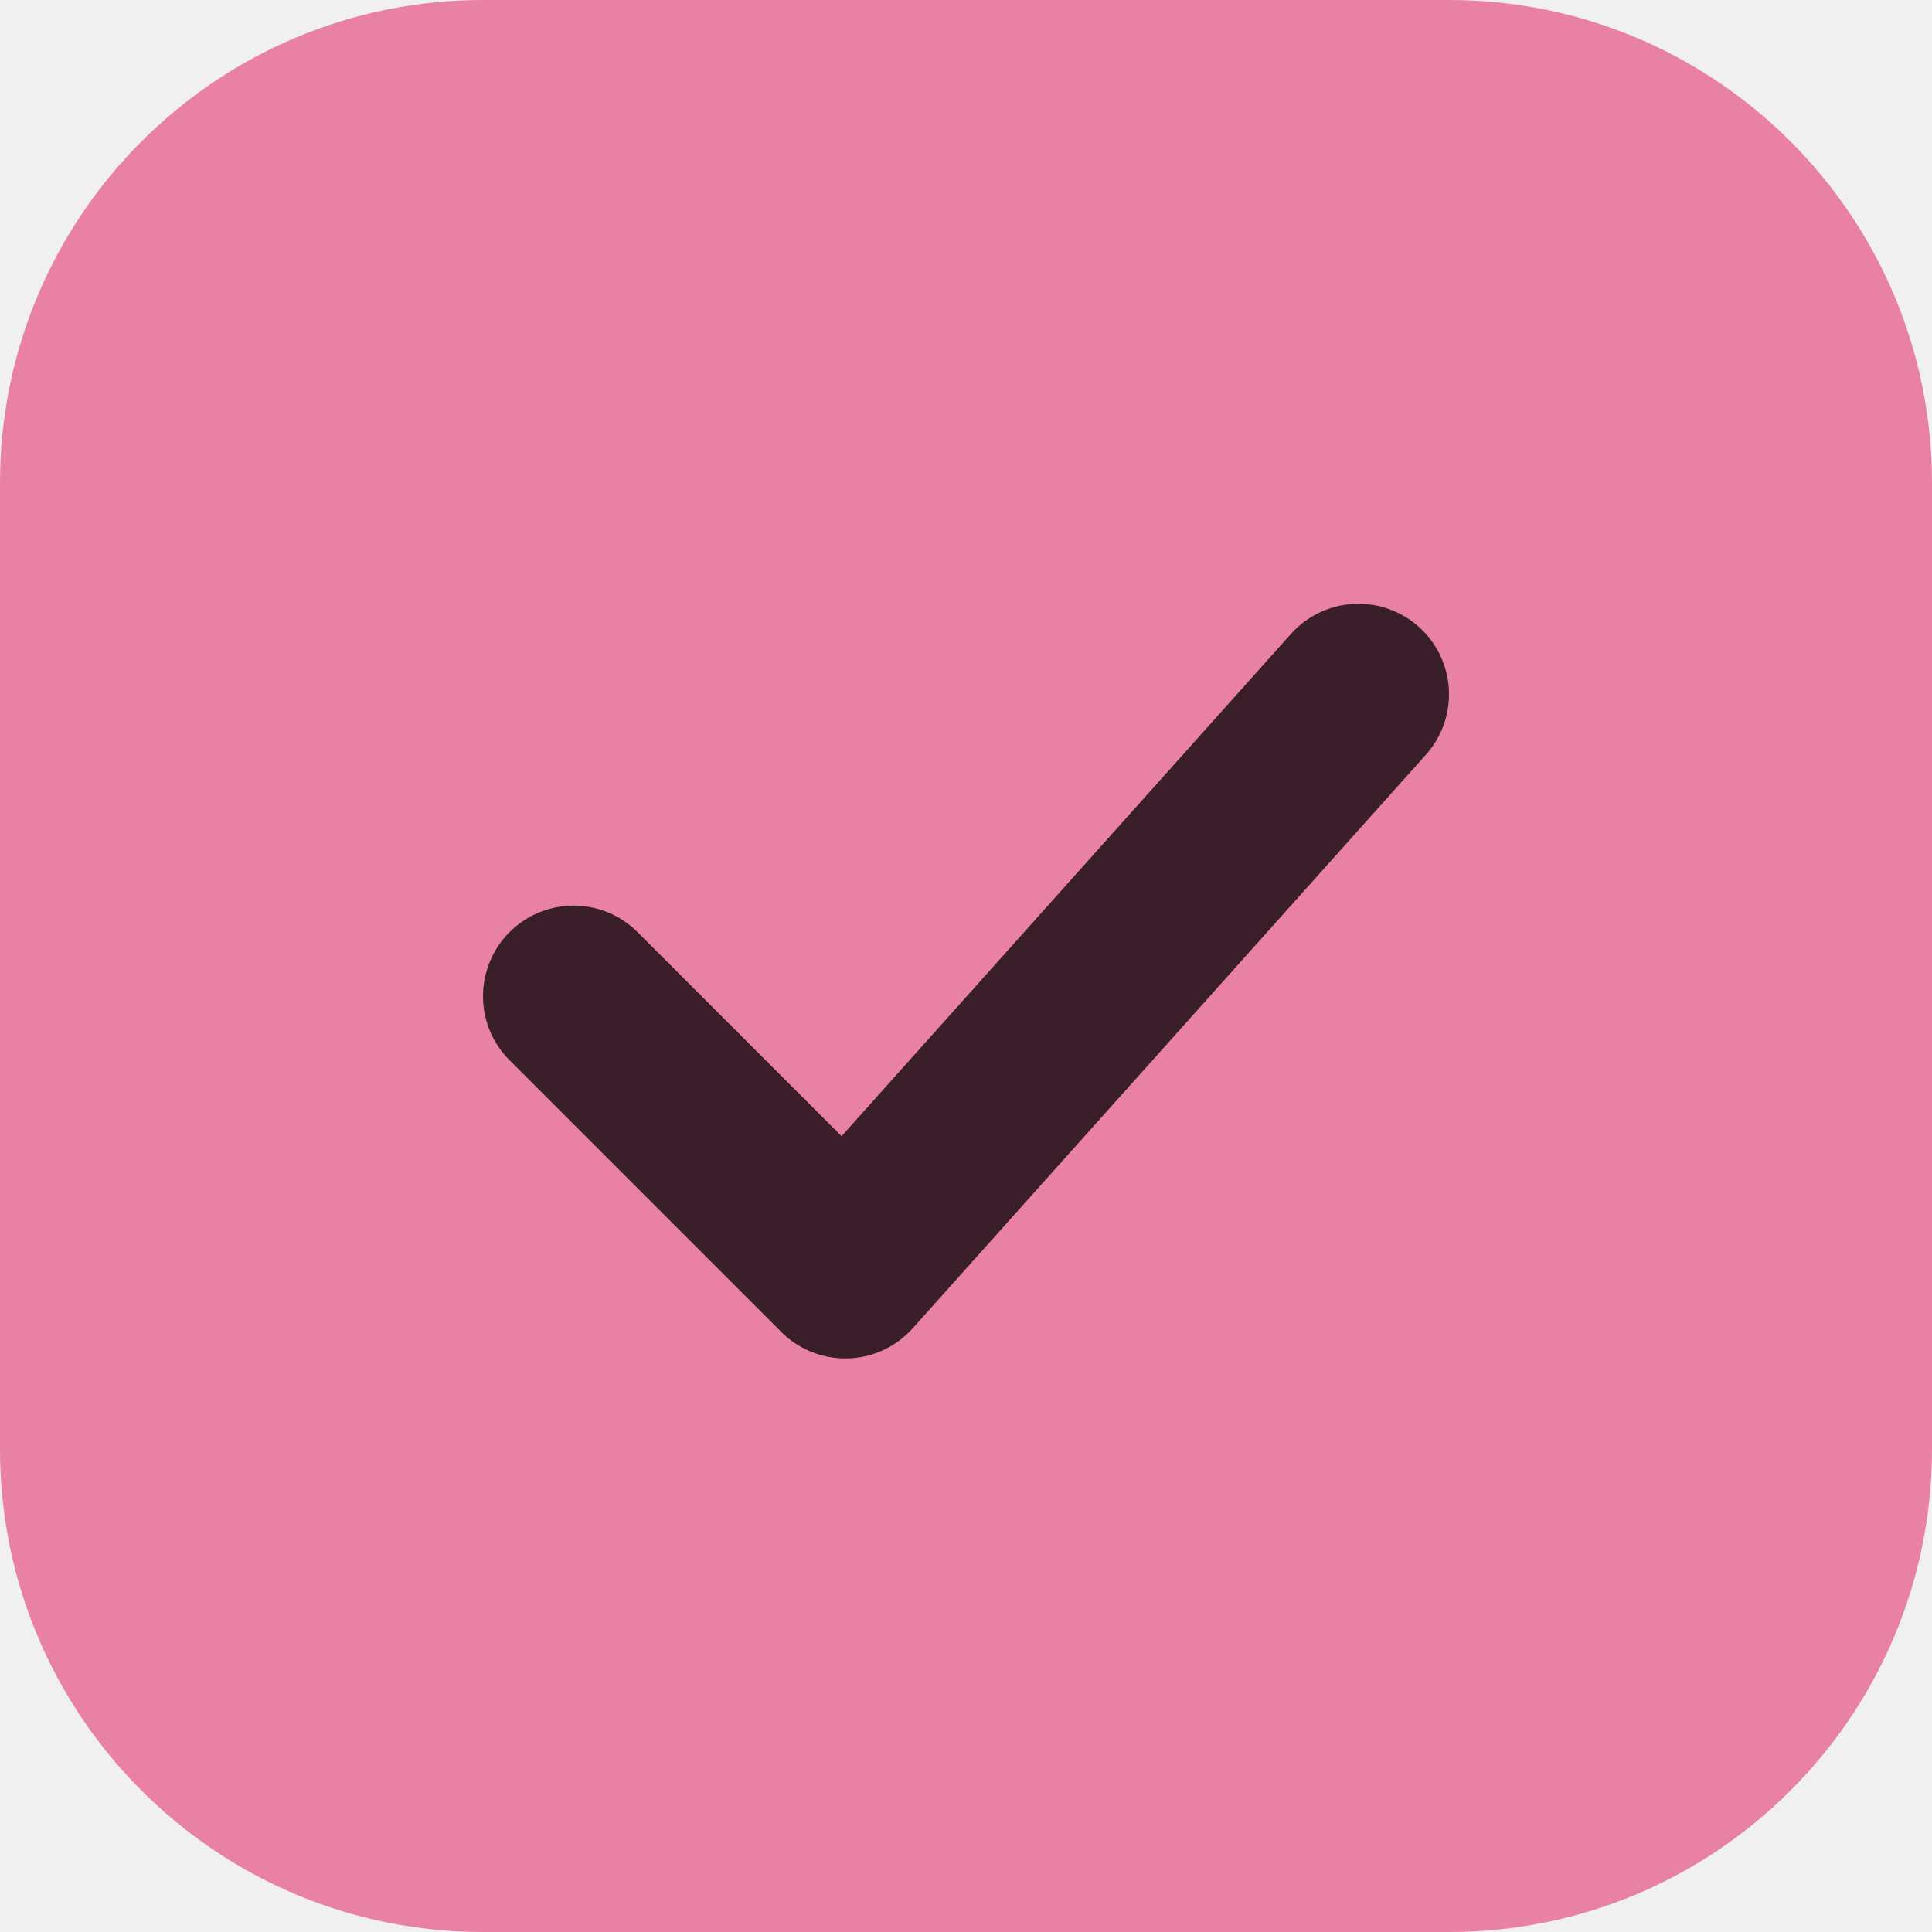
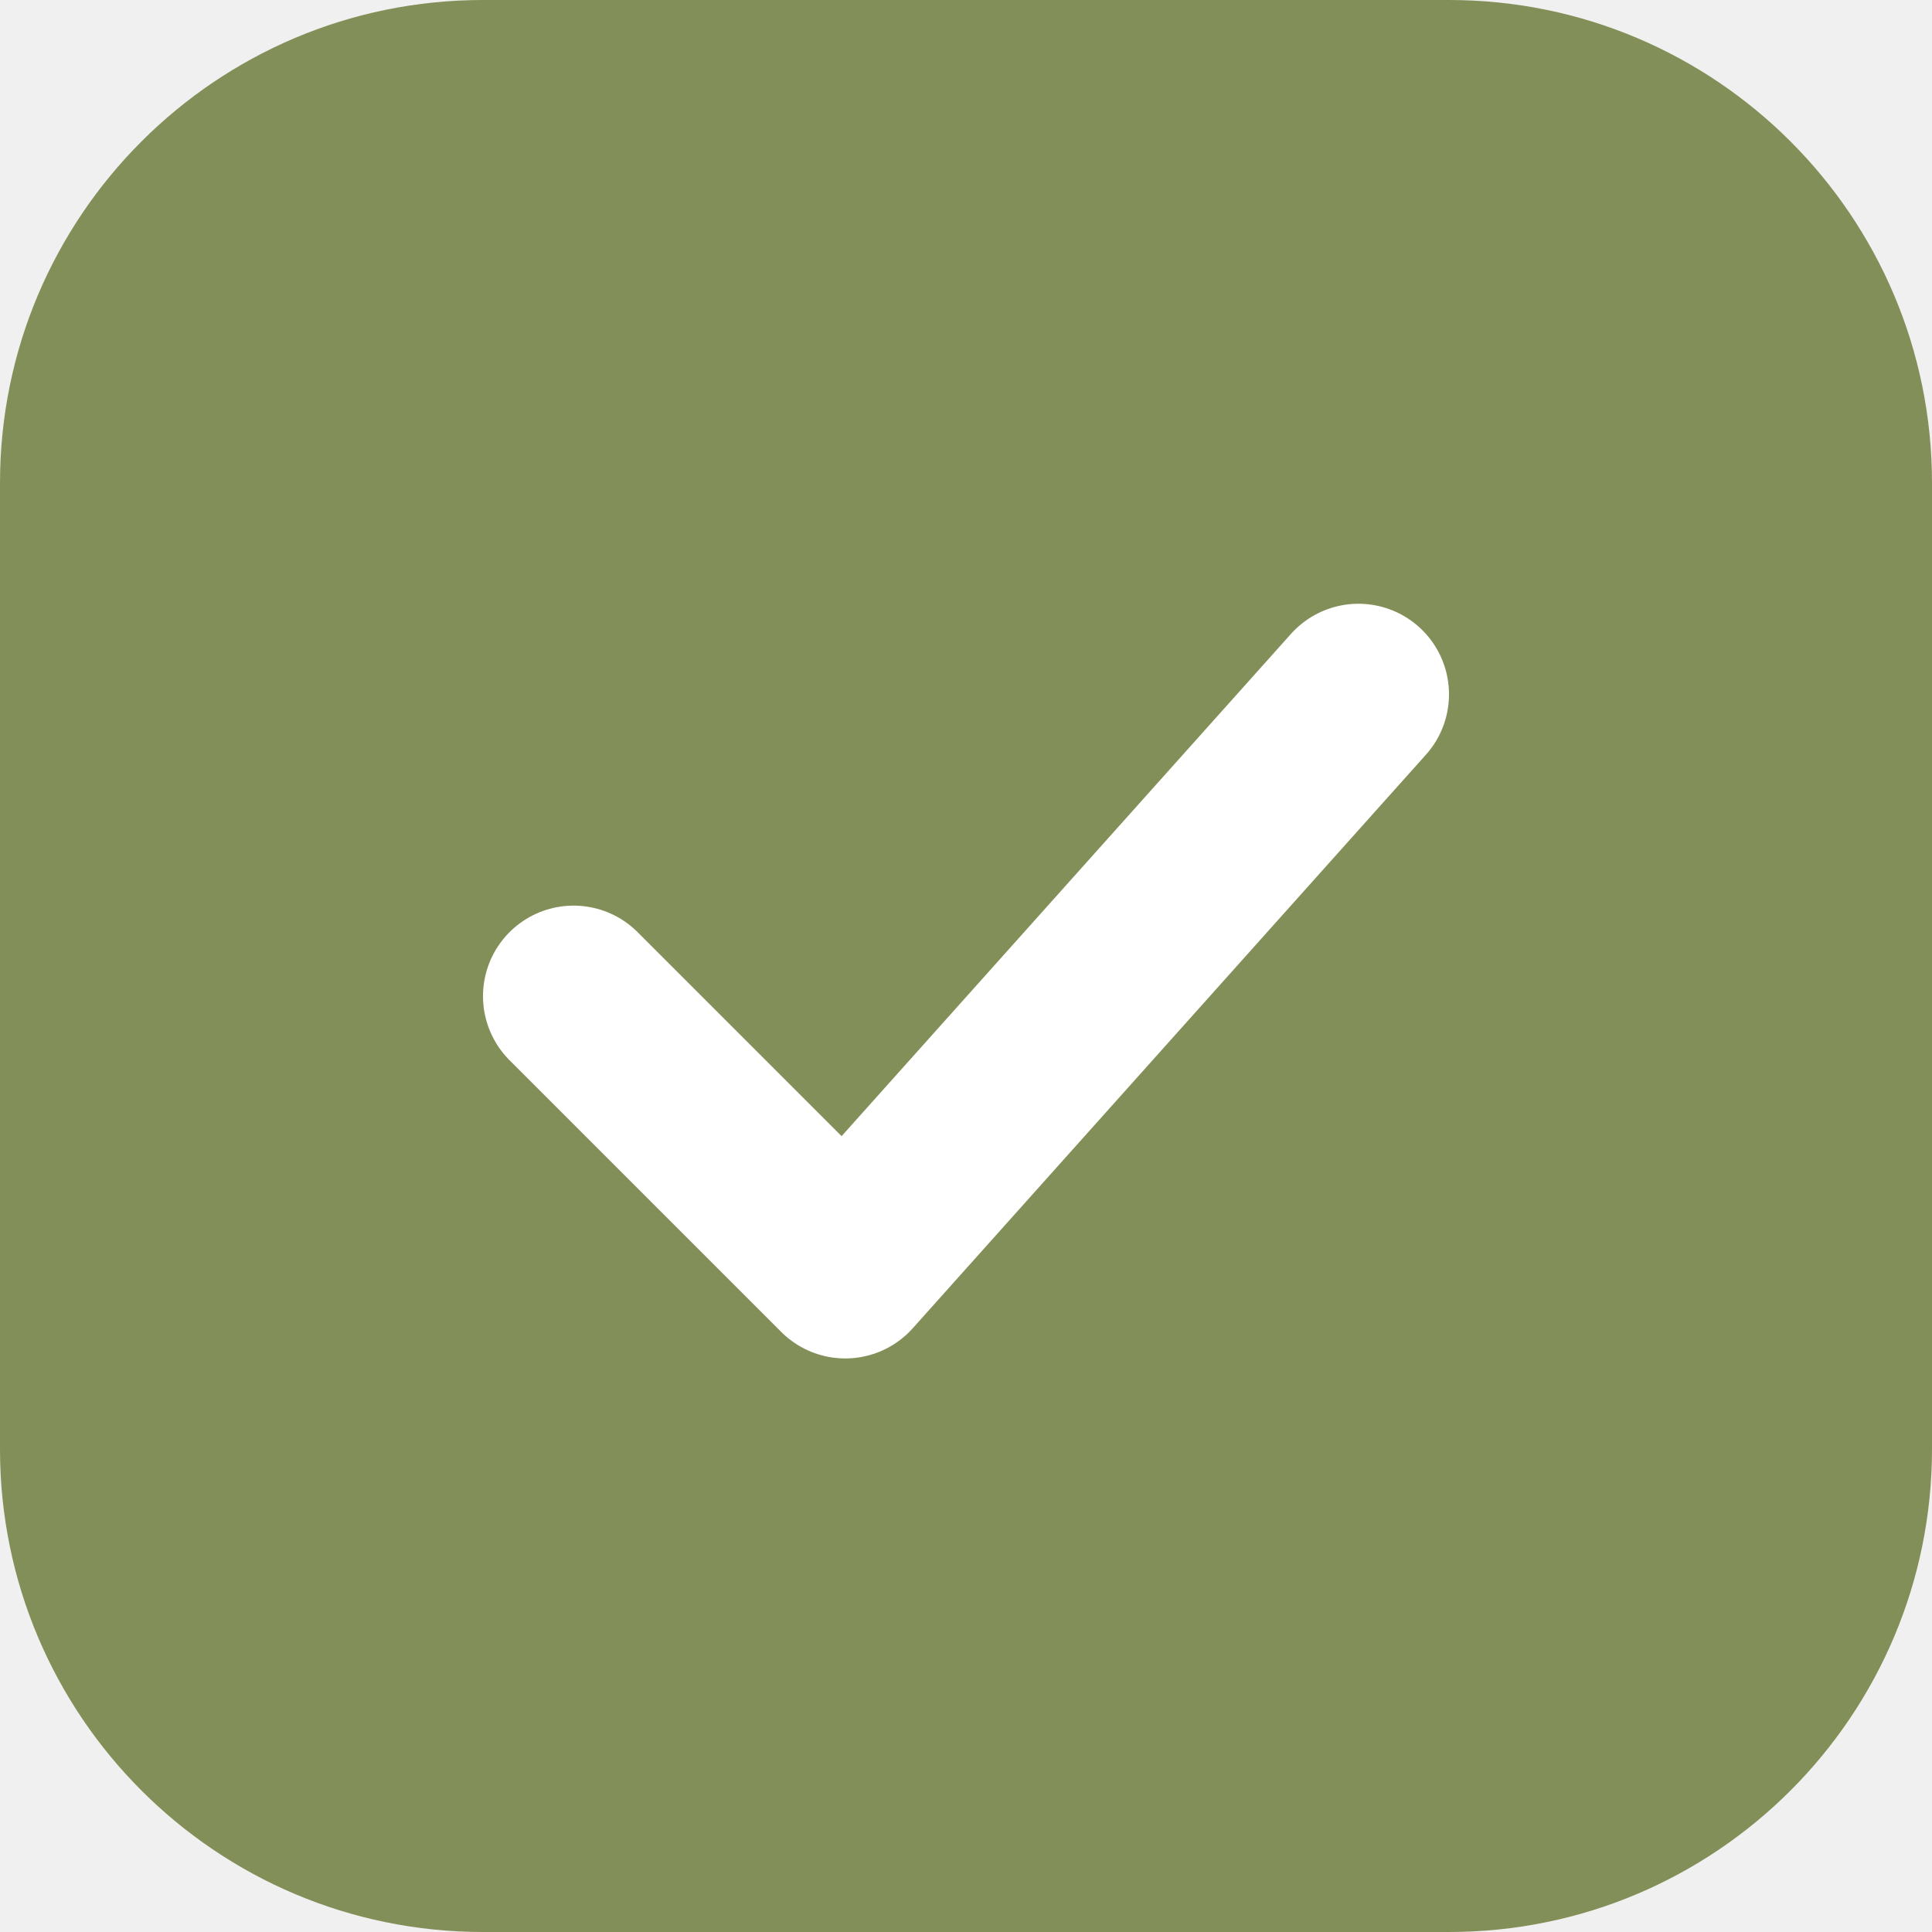
<svg xmlns="http://www.w3.org/2000/svg" viewBox="0 0 32 32">
-   <rect width="32" height="32" rx="8" fill="#e981a4" />
-   <path d="M9.5 16.5 14 21l8.5-9.5" fill="none" stroke="#3a1f2b" stroke-width="3" stroke-linecap="round" stroke-linejoin="round" />
+   <rect width="32" height="32" rx="8" fill="#838f58" />
+   <path d="M9.5 16.5 14 21l8.5-9.5" fill="none" stroke="#ffffff" stroke-width="3" stroke-linecap="round" stroke-linejoin="round" />
</svg>
